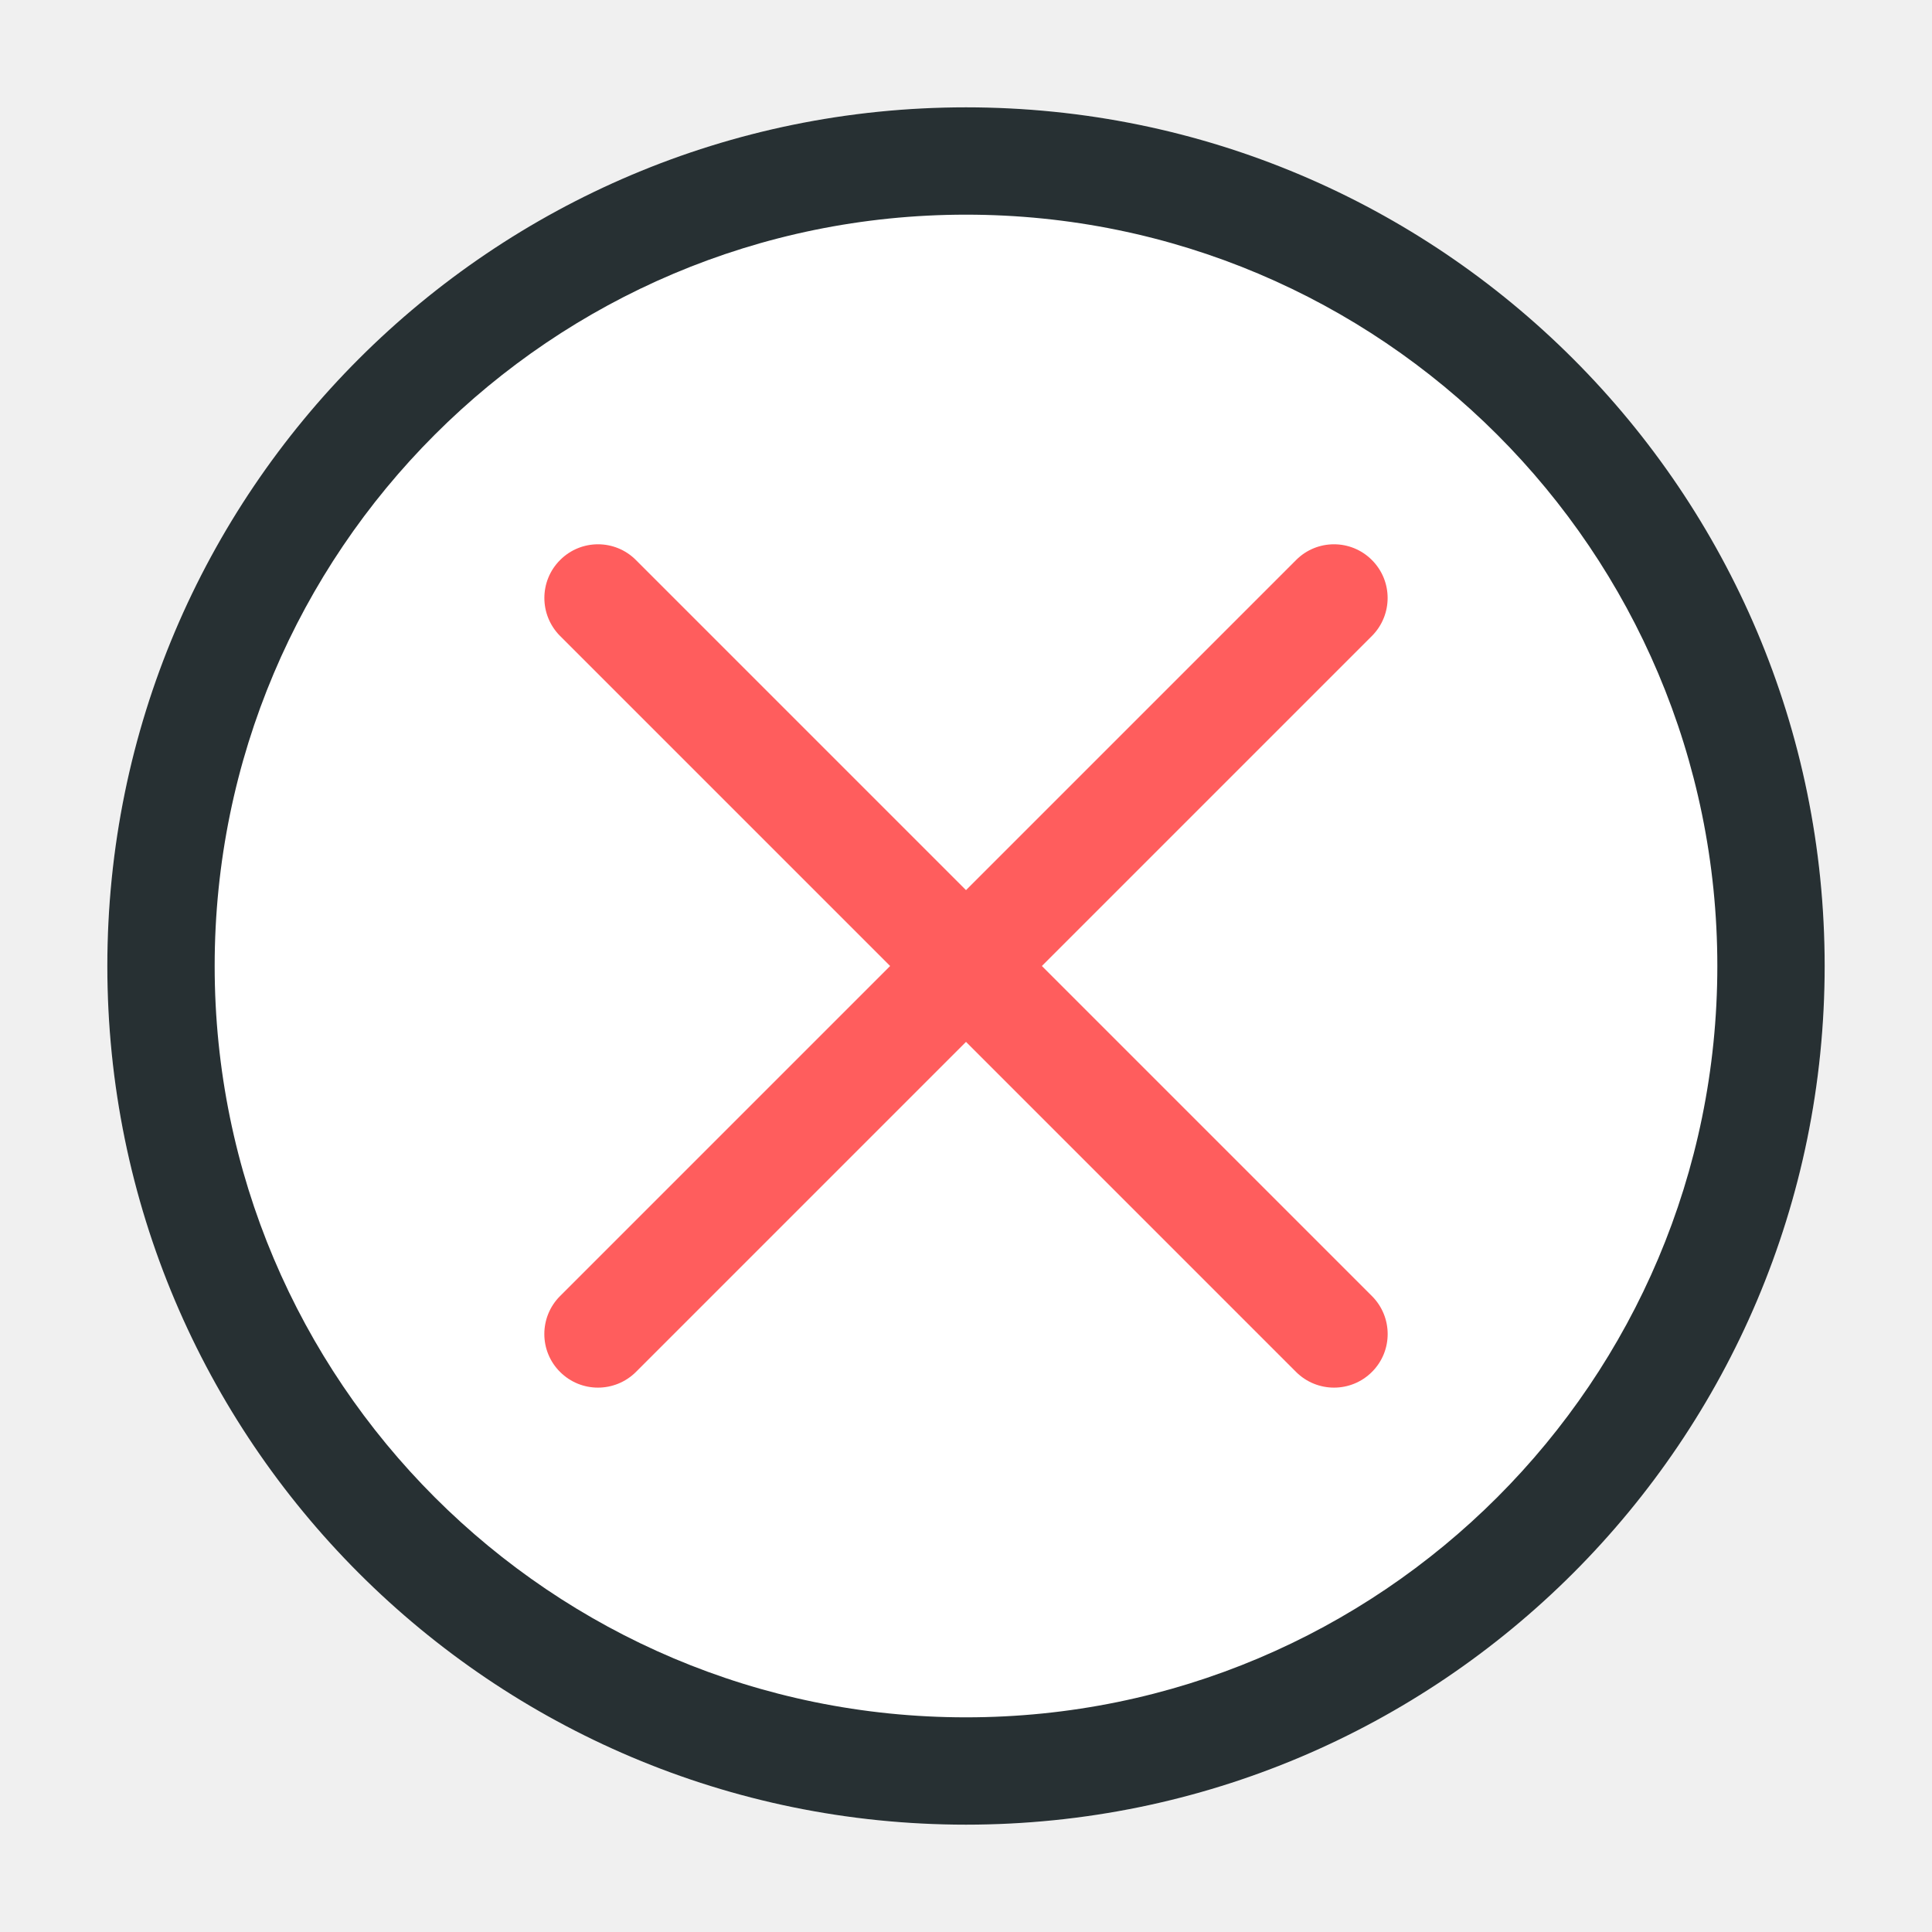
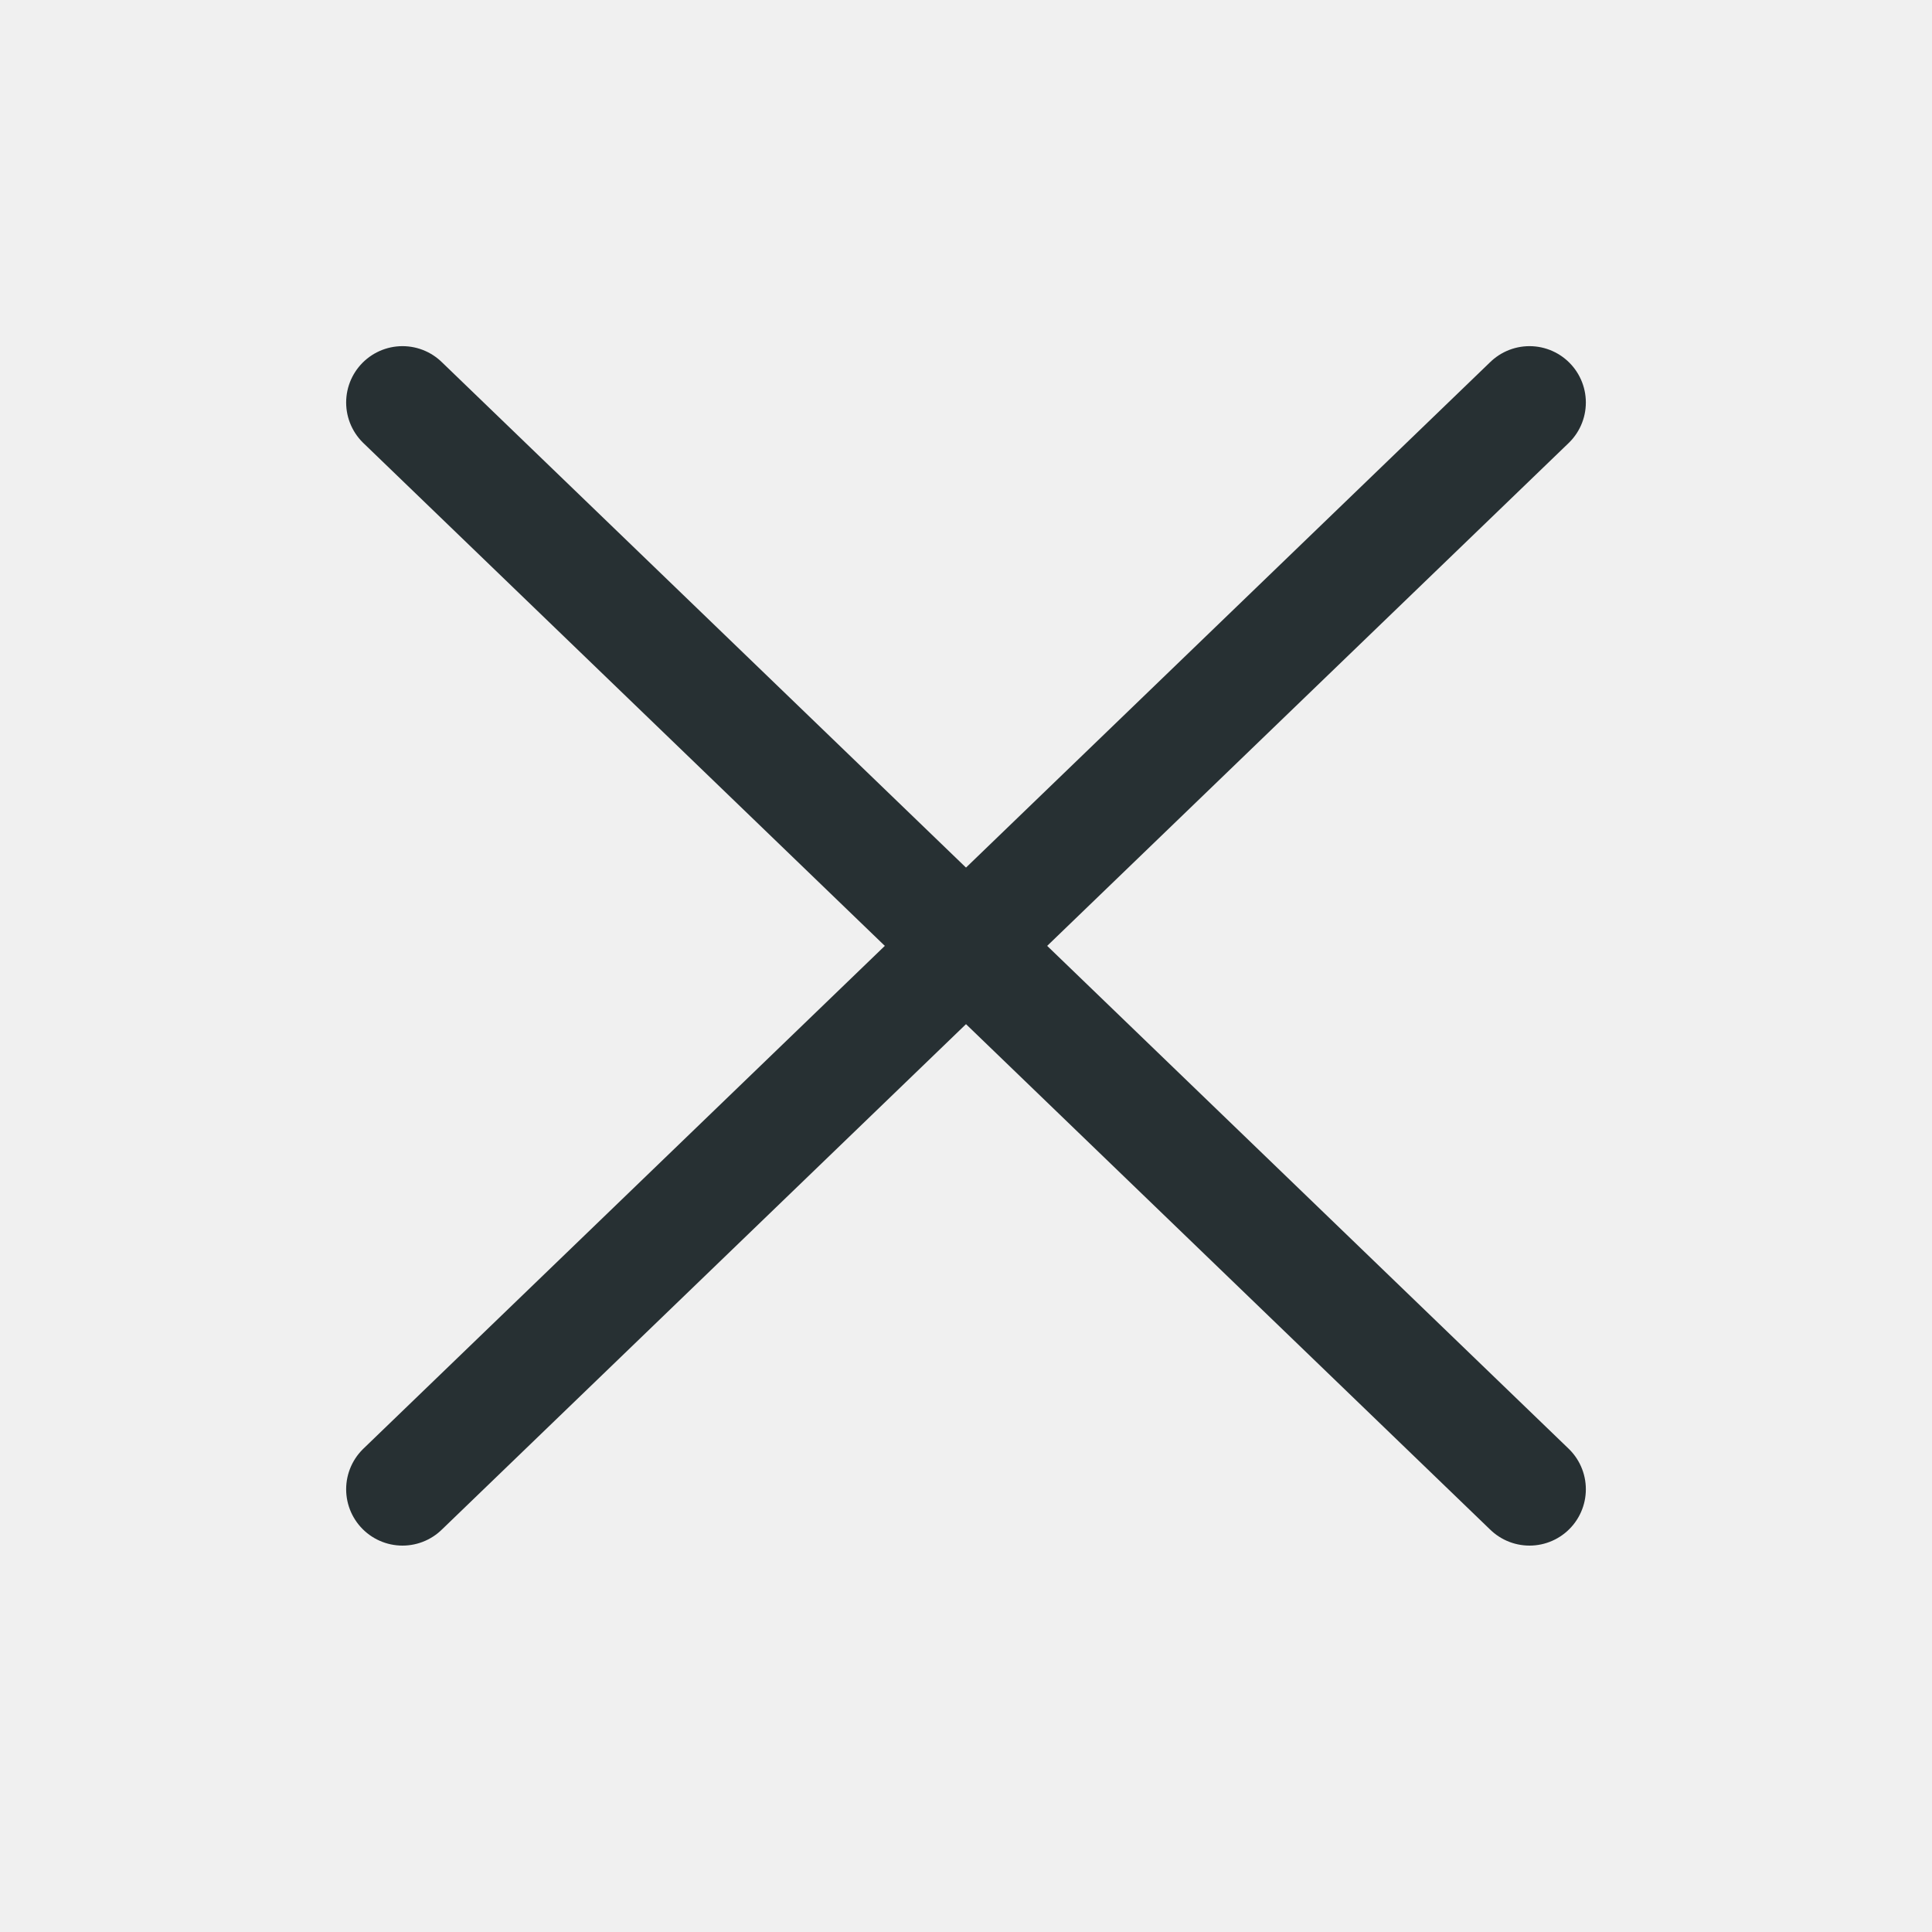
- <svg xmlns="http://www.w3.org/2000/svg" width="18" height="18" viewBox="0 0 18 18" fill="none">
-   <path d="M17 9C17 13.418 13.418 17 9 17C4.582 17 1 13.418 1 9C1 4.582 4.582 1 9 1C13.418 1 17 4.582 17 9Z" fill="white" />
-   <path d="M16 9C16 5.134 12.866 2 9 2C5.134 2 2 5.134 2 9C2 12.866 5.134 16 9 16V17C4.582 17 1 13.418 1 9C1 4.582 4.582 1 9 1C13.418 1 17 4.582 17 9C17 13.418 13.418 17 9 17V16C12.866 16 16 12.866 16 9Z" fill="#273033" />
-   <path d="M5.218 5.218C5.413 5.022 5.73 5.022 5.925 5.218L12.782 12.075C12.977 12.27 12.978 12.587 12.782 12.782C12.587 12.977 12.271 12.977 12.075 12.782L5.218 5.925C5.023 5.729 5.023 5.413 5.218 5.218Z" fill="#FF5D5D" />
-   <path d="M12.782 5.218C12.977 5.413 12.977 5.729 12.782 5.925L5.925 12.782C5.729 12.977 5.413 12.977 5.218 12.782C5.022 12.587 5.023 12.27 5.218 12.075L12.075 5.218C12.27 5.022 12.587 5.022 12.782 5.218Z" fill="#FF5D5D" />
+ <svg xmlns="http://www.w3.org/2000/svg" width="24" height="24" viewBox="0 0 24 24" fill="none">
+   <path d="M5 5L19 18.5" stroke="#273033" stroke-width="1.4" stroke-linecap="round" />
+   <path d="M19 5L5 18.5" stroke="#273033" stroke-width="1.4" stroke-linecap="round" />
</svg>
